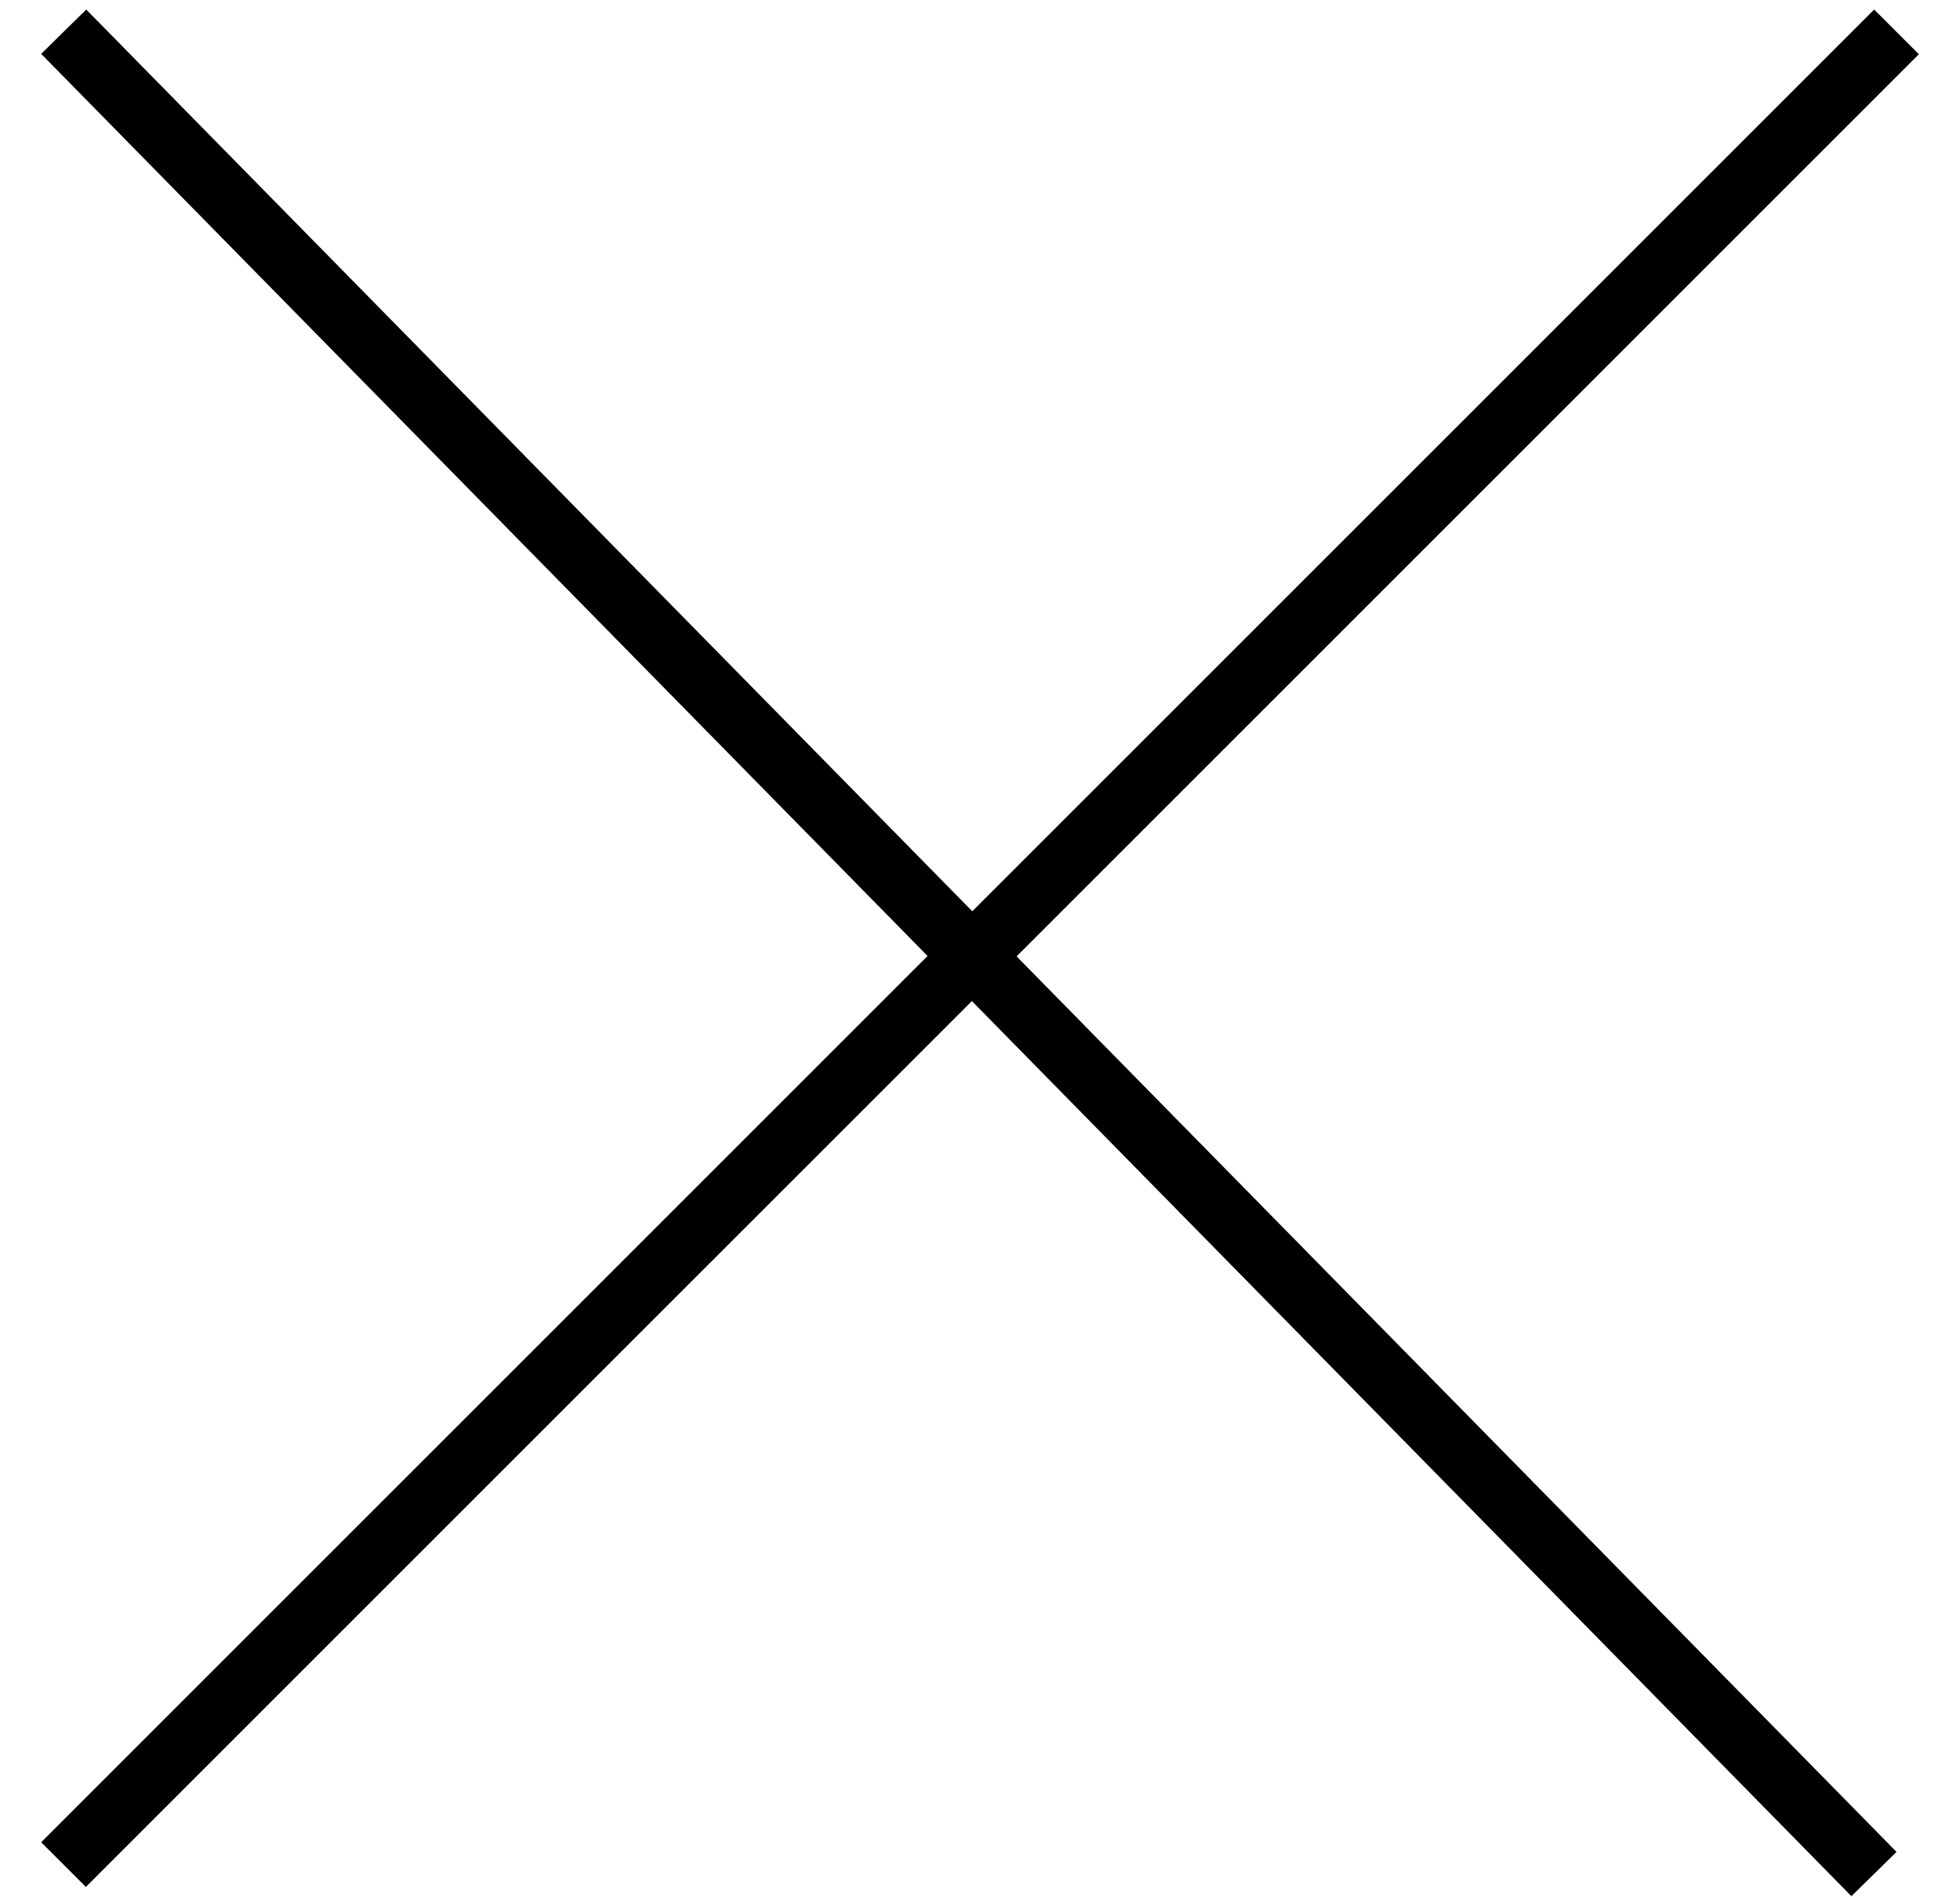
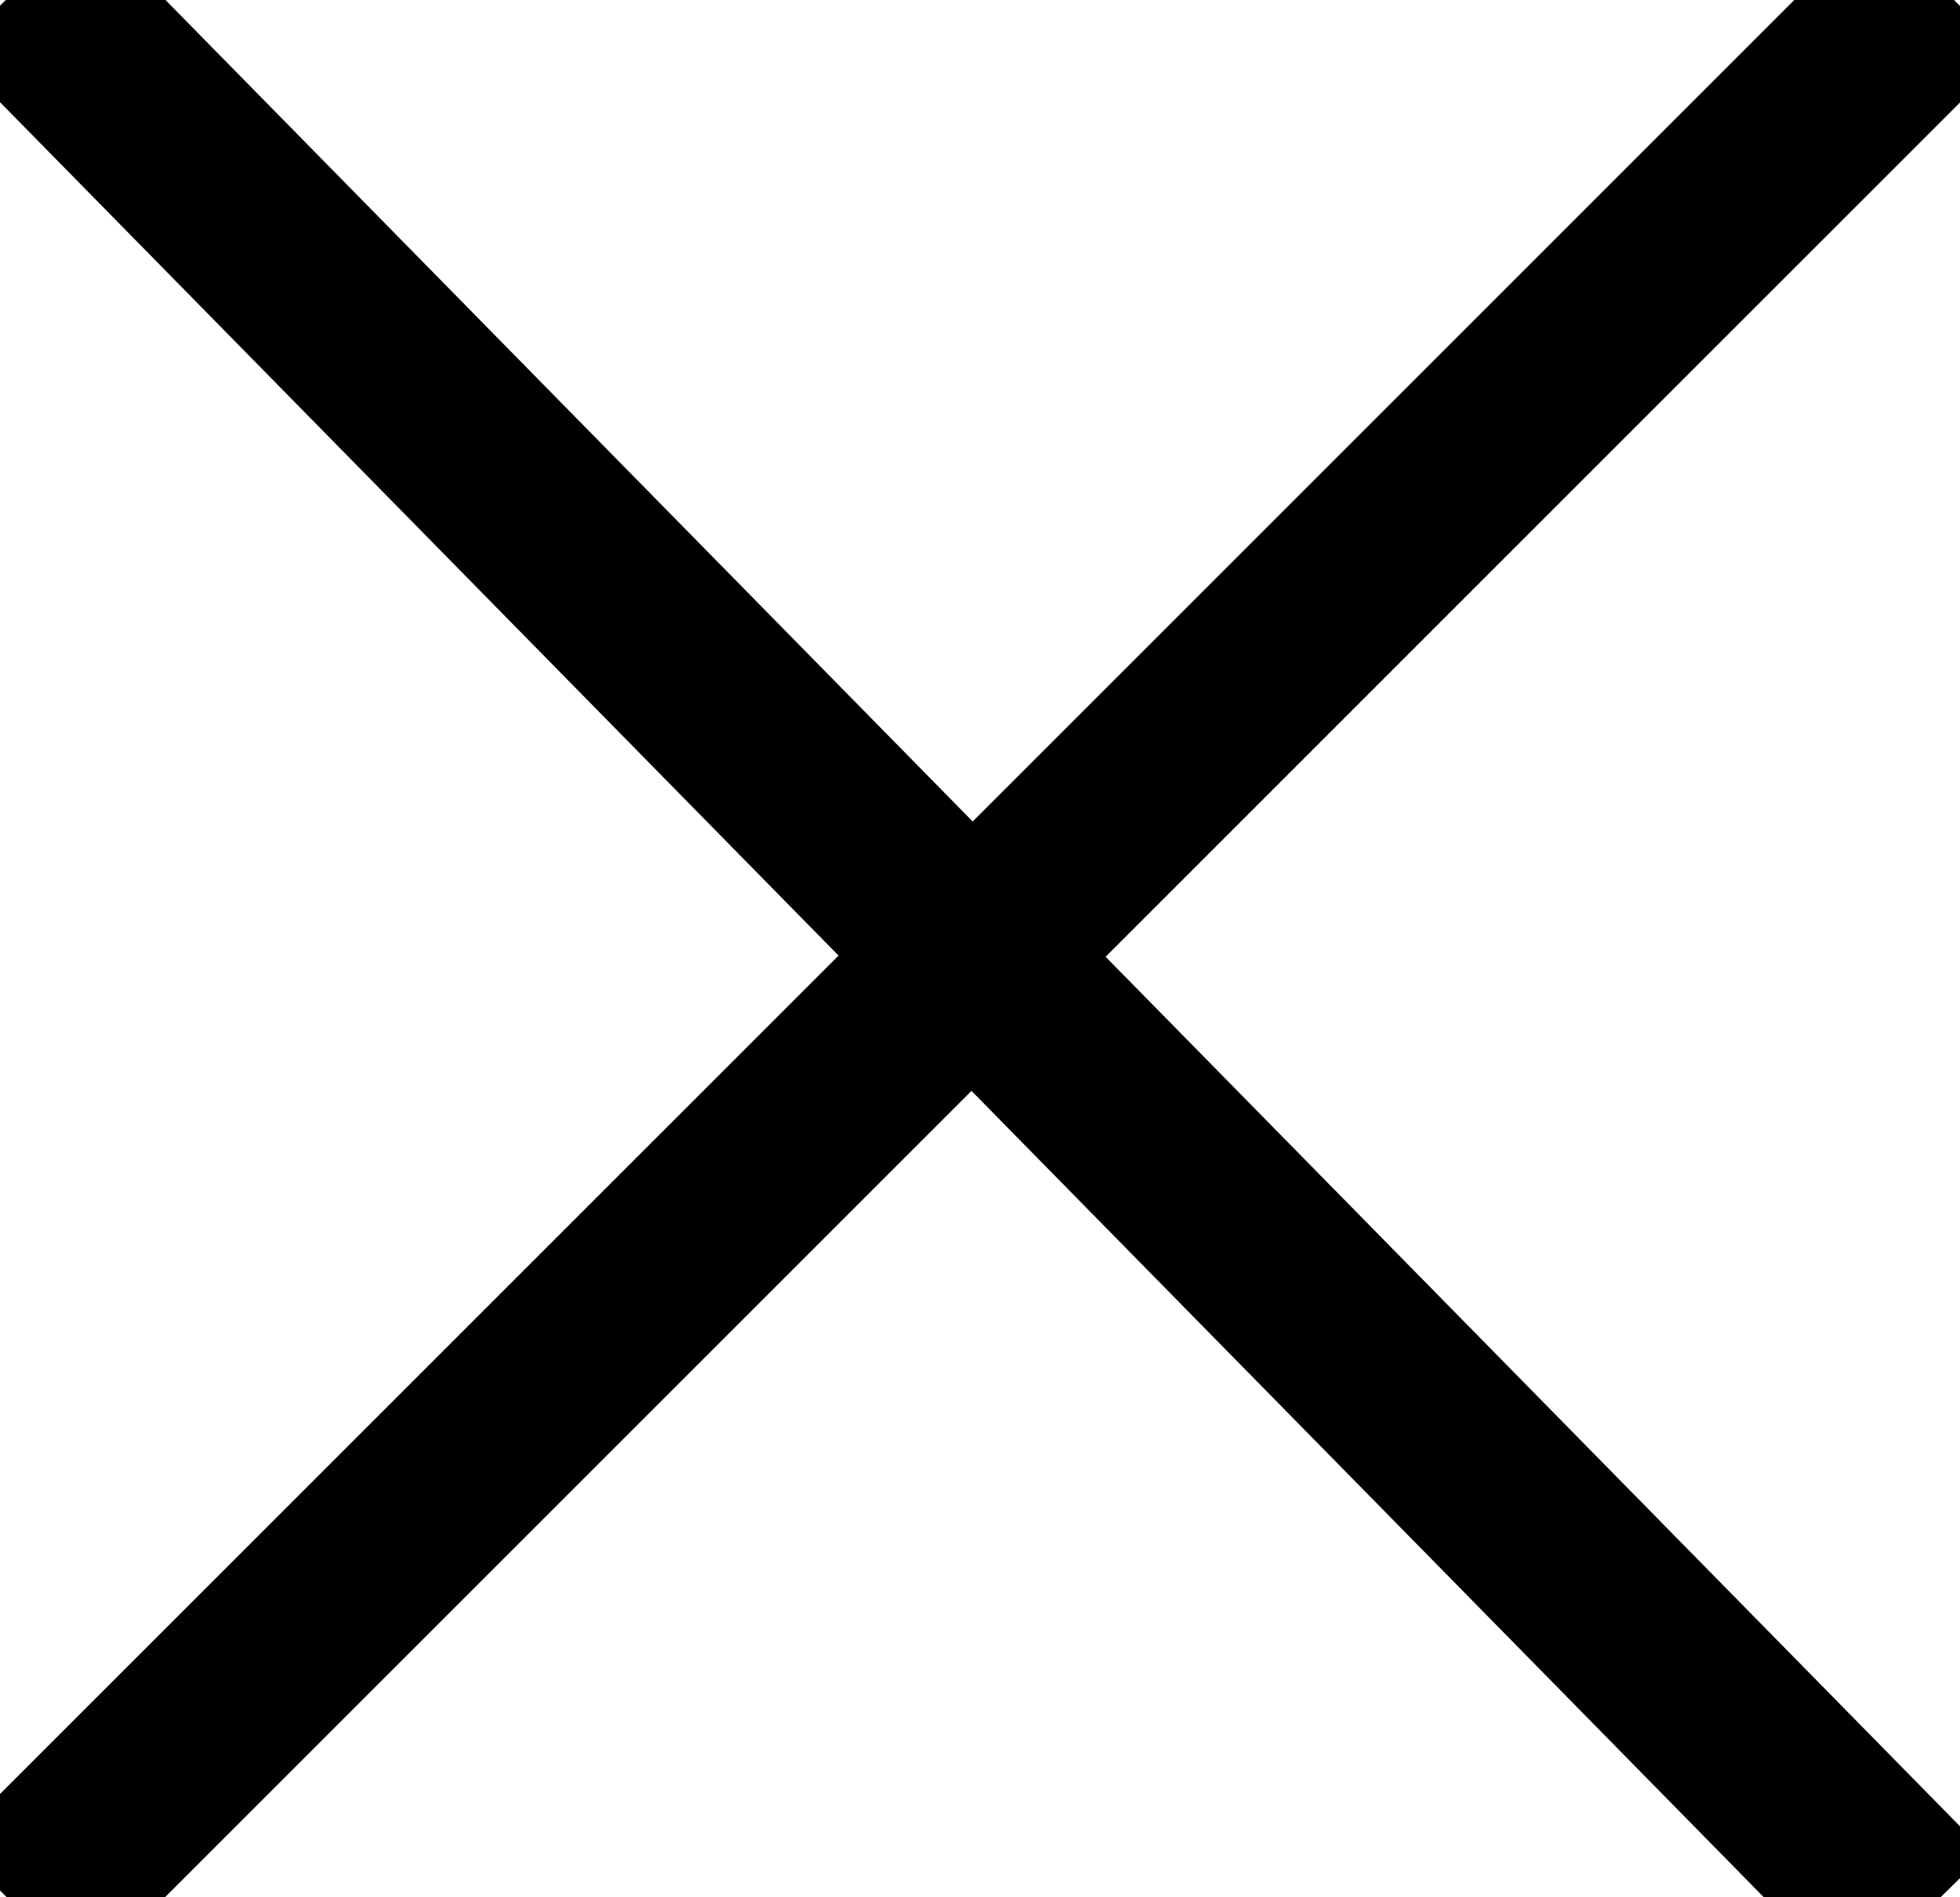
<svg xmlns="http://www.w3.org/2000/svg" width="31px" height="30px" viewBox="0 0 31 30" version="1.1">
-   <g id="Page-1" stroke="none" stroke-width="1" fill="none" fill-rule="evenodd" stroke-linecap="square">
+   <g id="Page-1" stroke="none" stroke-width="3" fill="none" fill-rule="evenodd" stroke-linecap="square">
    <g id="Navigation—B—13" transform="translate(-1392, -20)" stroke="#000000">
      <g id="X" transform="translate(1407.293, 34.67157) rotate(-45) translate(-1407.293, -34.67157) translate(1386.793, 14.17157)">
        <path d="M20.414,0.879 L20.061,40.732" id="Line-3" />
        <path d="M20.414,0.879 L20.414,40.879" id="Line-3-Copy" transform="translate(20.41421, 20.87868) rotate(-90) translate(-20.41421, -20.87868) " />
      </g>
    </g>
  </g>
</svg>
